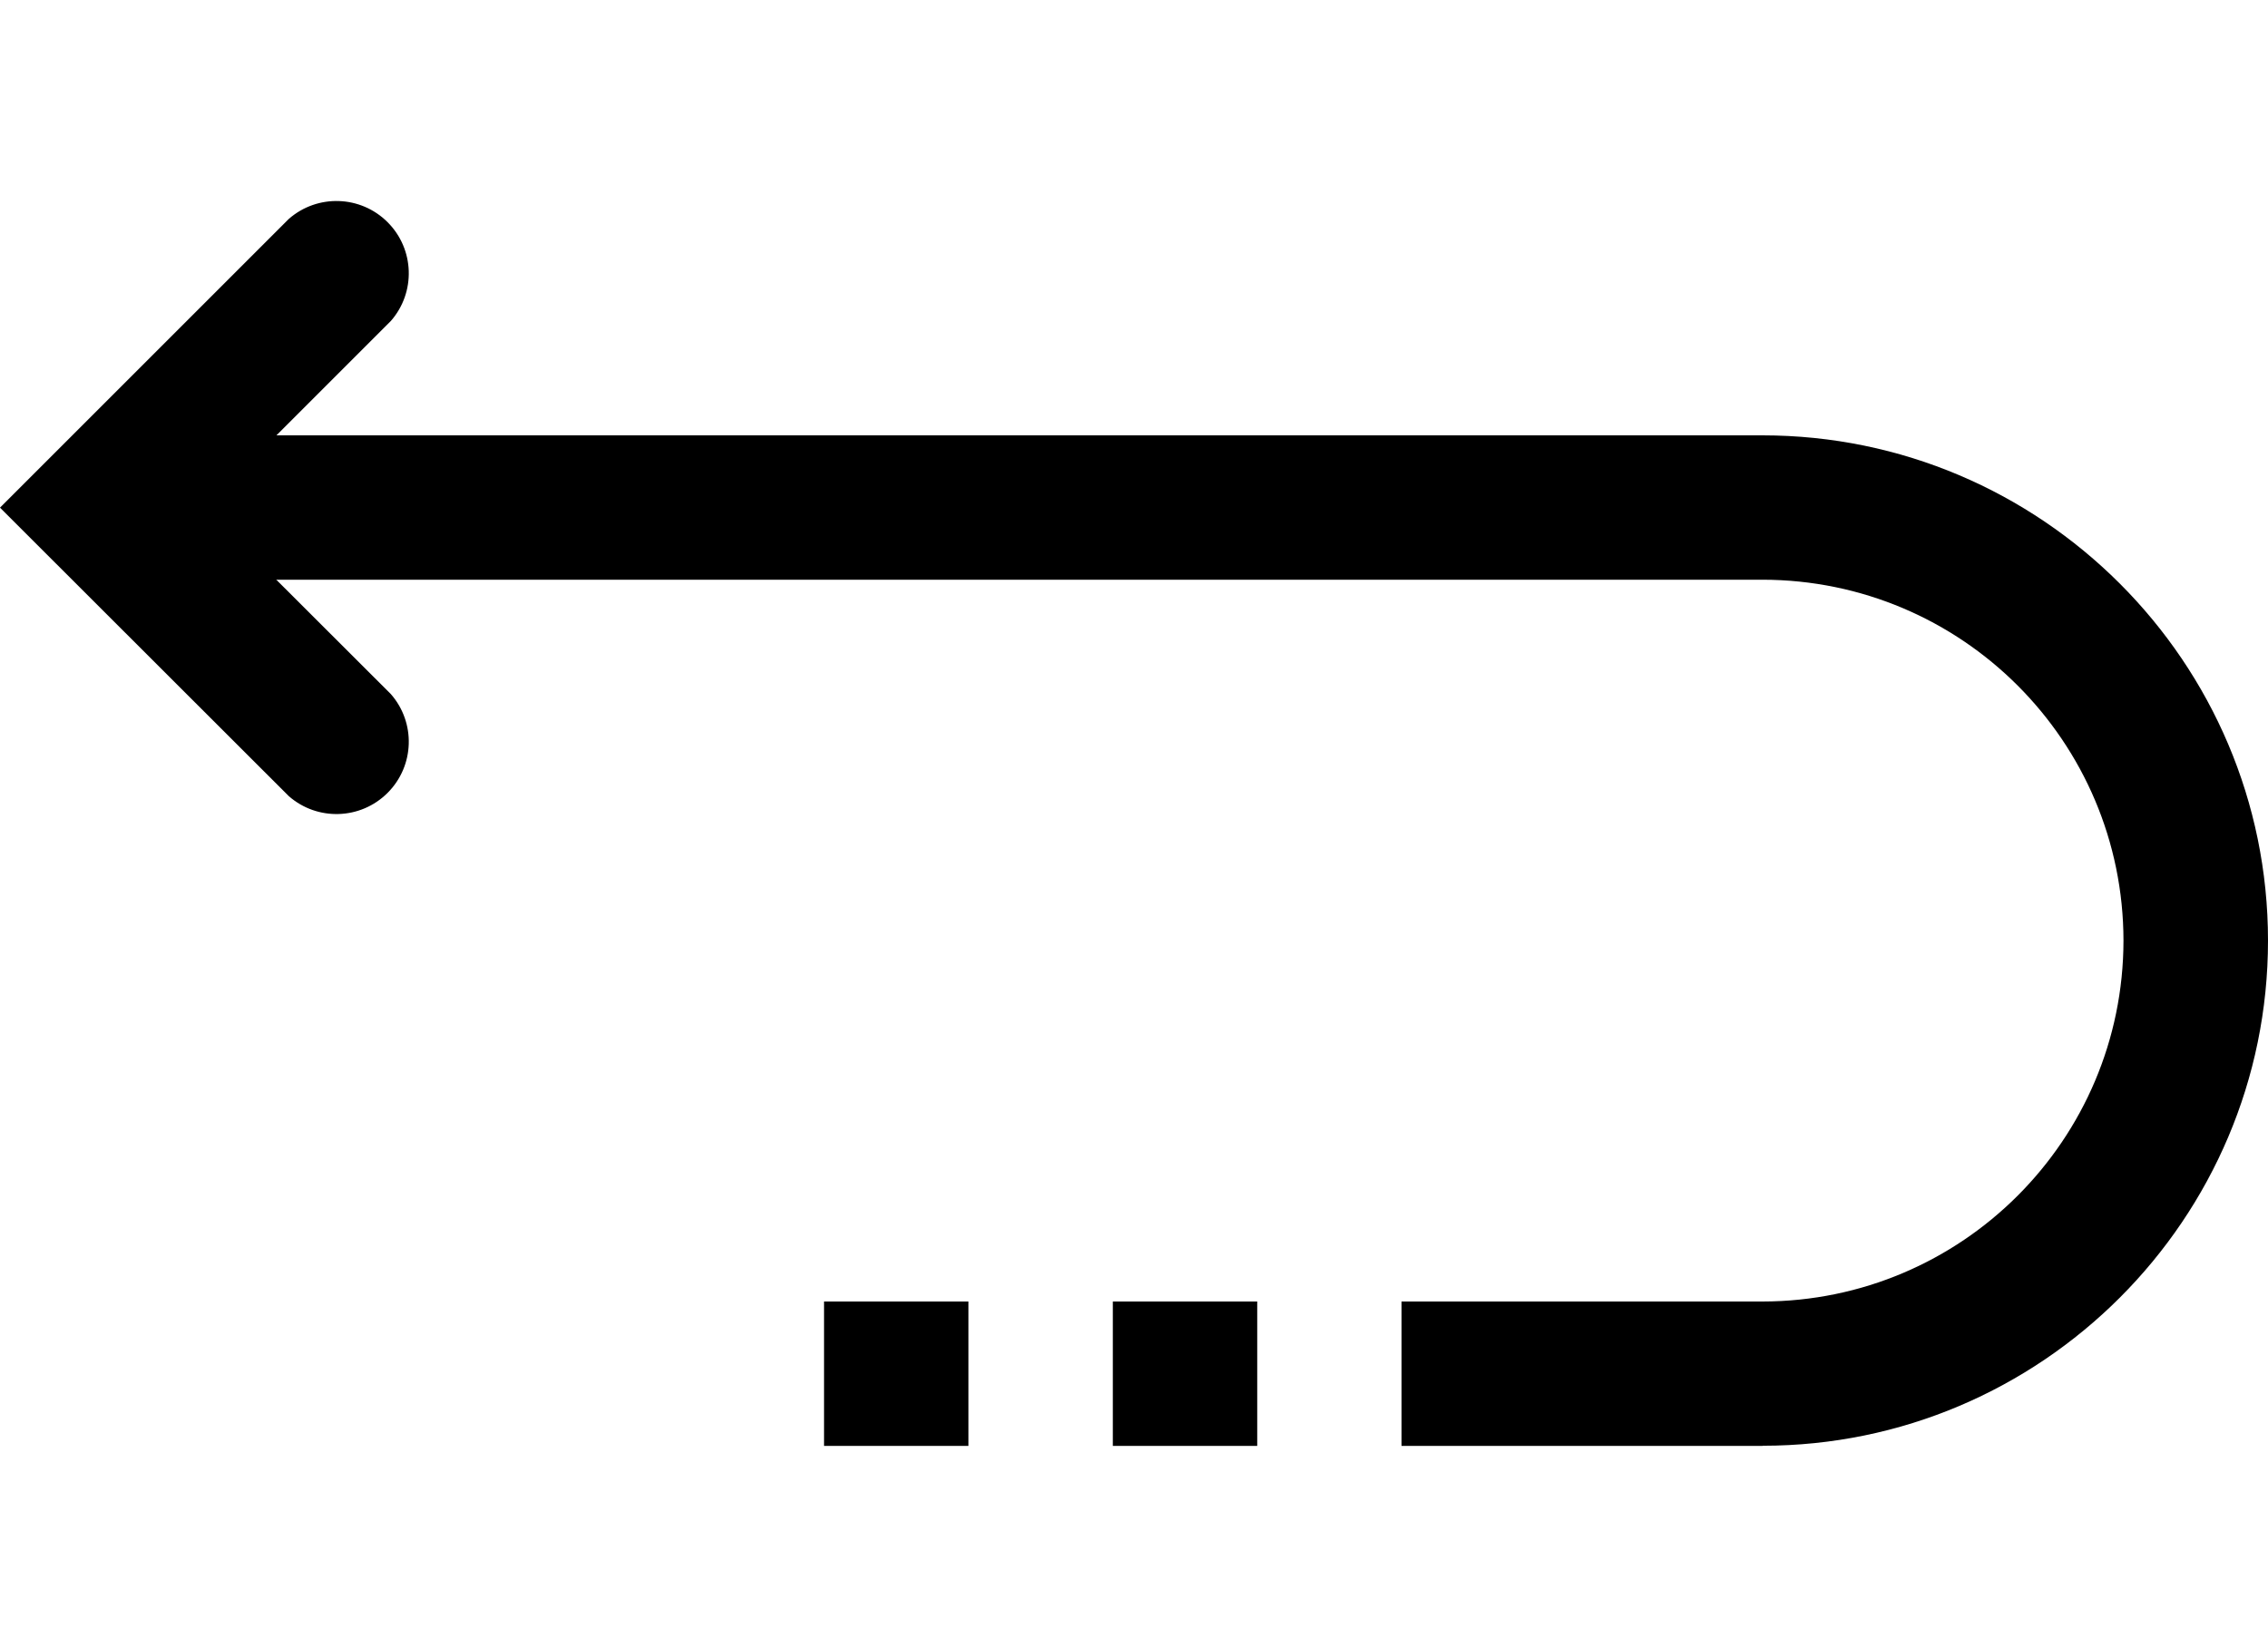
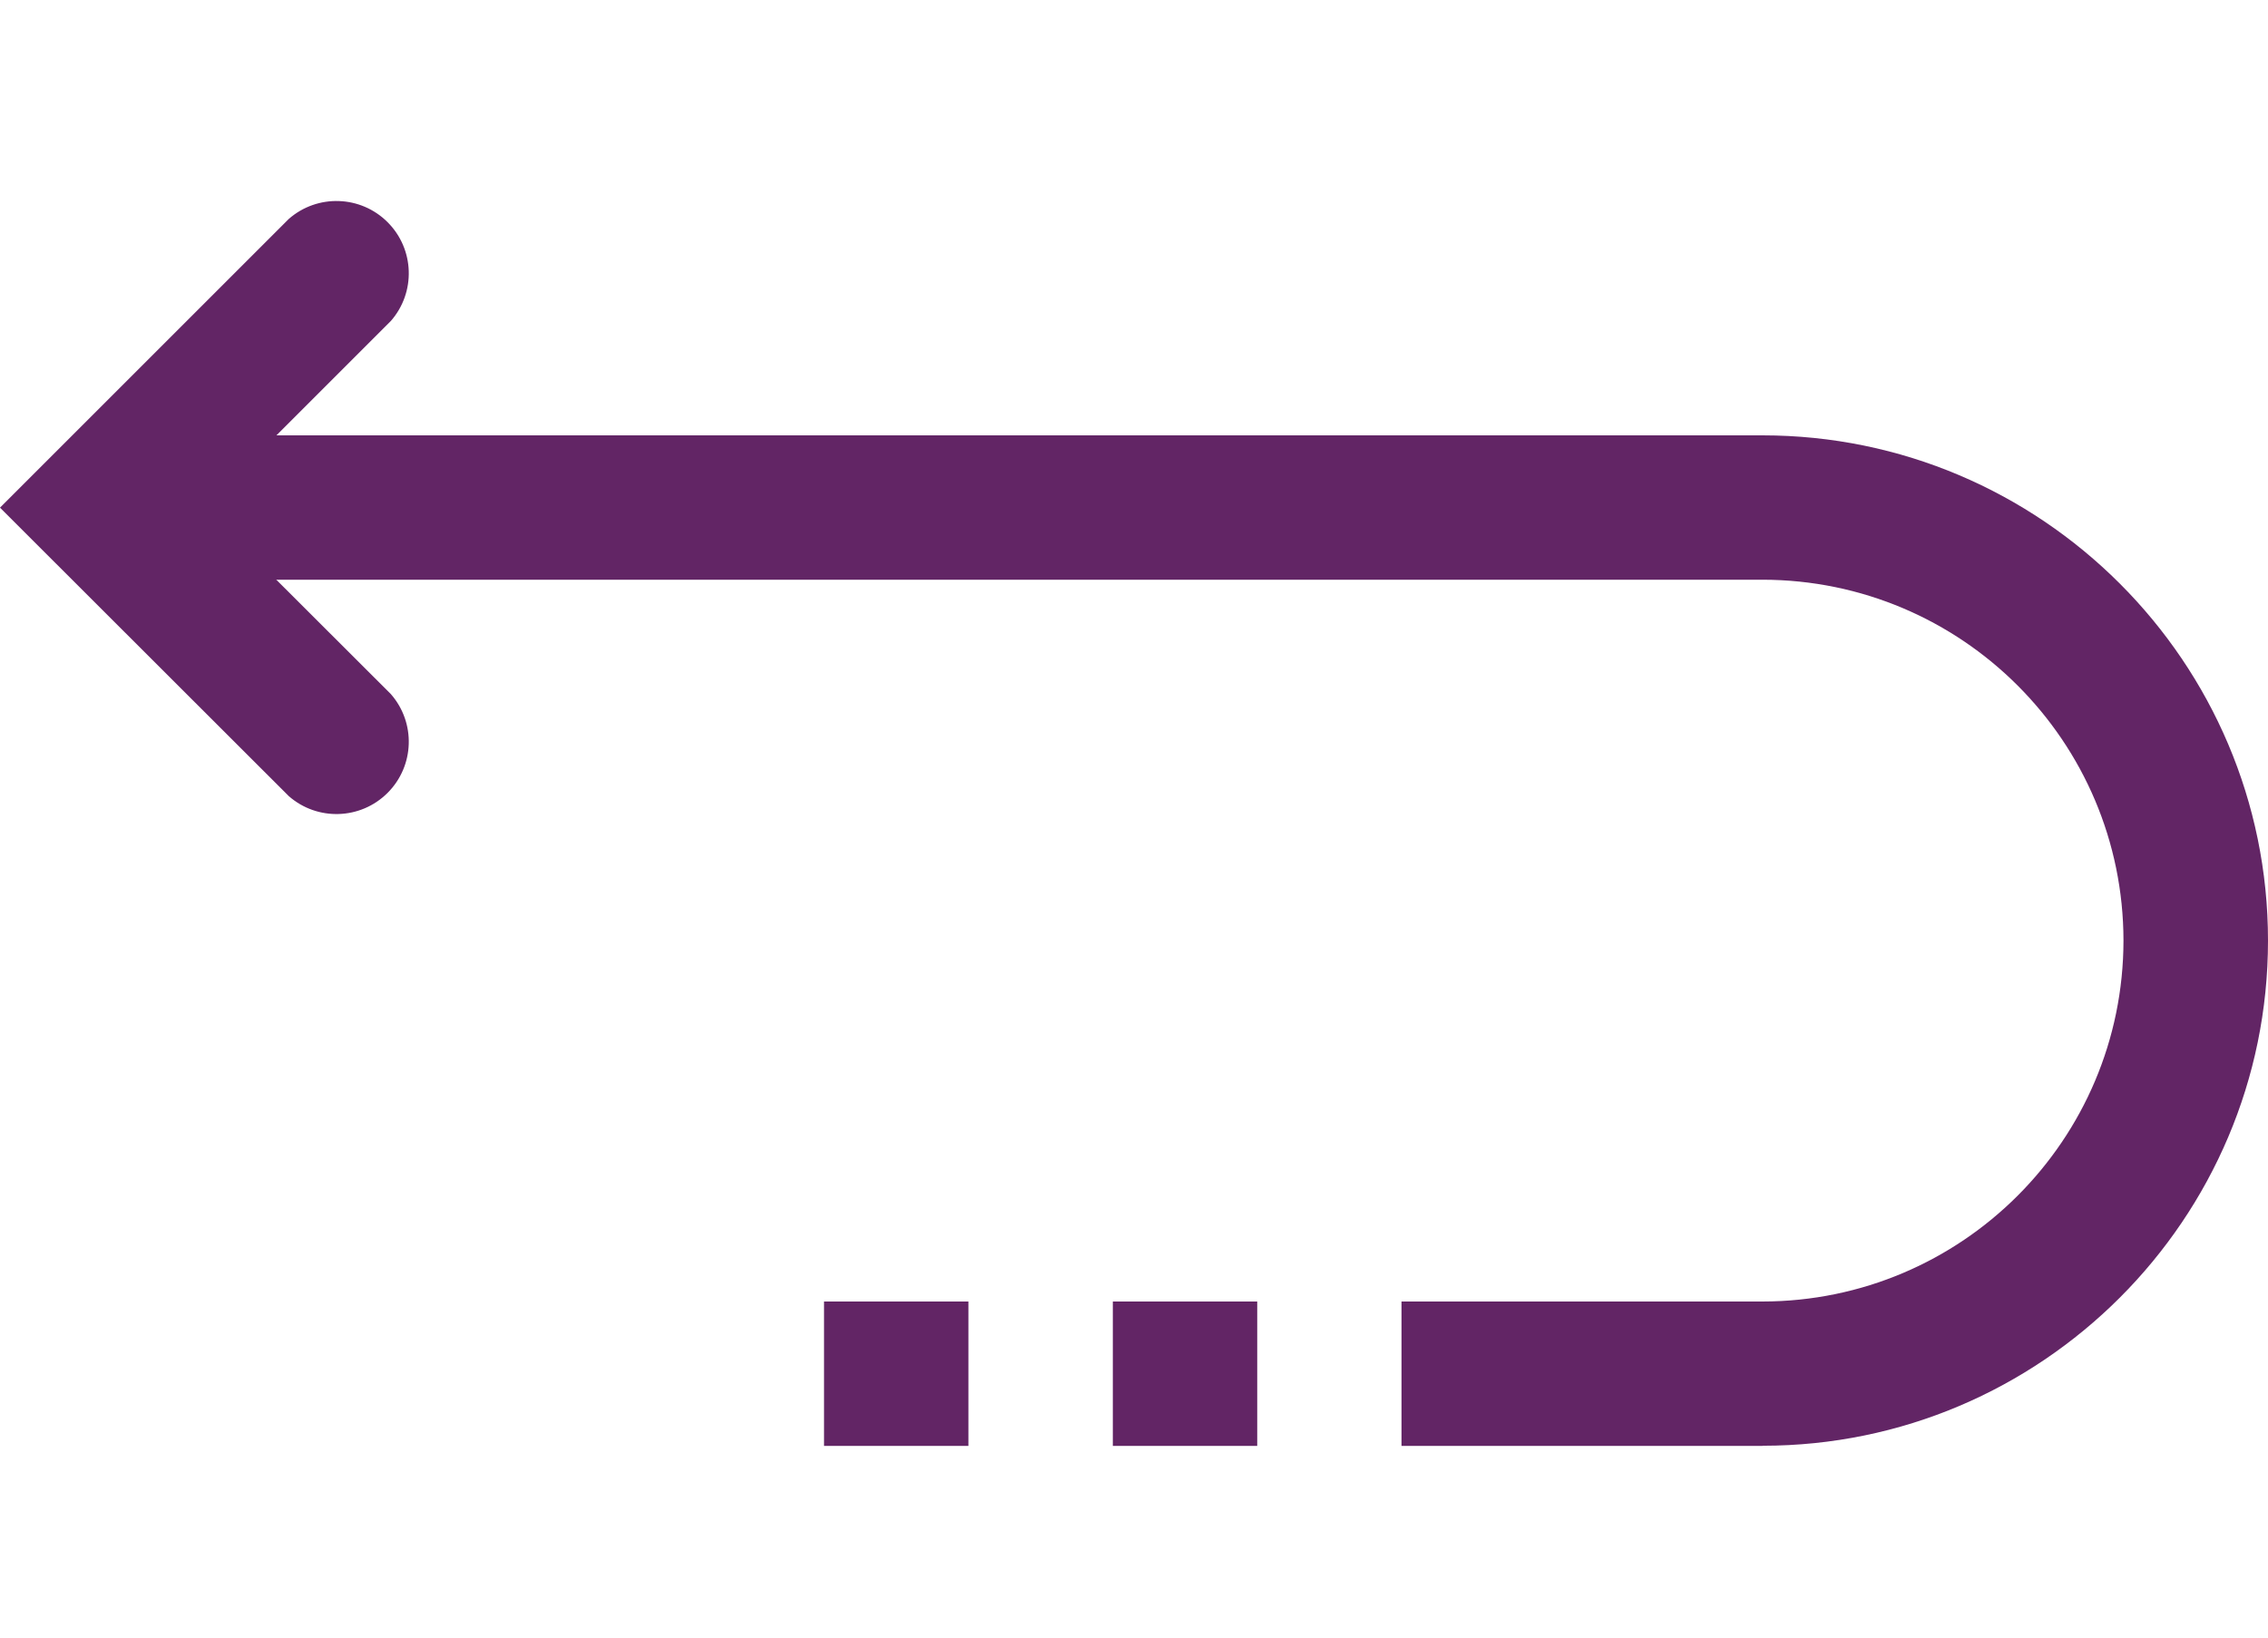
- <svg xmlns="http://www.w3.org/2000/svg" width="18" height="13" fill="currentColor">
-   <path fill="currentColor" d="M13.988 11.478h-2.865v-1.146h2.865a2.868 2.868 0 0 0 2.865-2.865 2.868 2.868 0 0 0-2.865-2.865H.81V3.456h13.178C16.2 3.456 18 5.256 18 7.467c0 2.211-1.799 4.01-4.01 4.01Z" />
-   <path fill="currentColor" d="M2.292 6.32 0 4.03l2.292-2.292a.574.574 0 0 1 .81.81L1.62 4.03 3.102 5.51a.574.574 0 0 1-.81.81ZM8.832 10.332h1.146v1.146H8.832v-1.146ZM6.54 10.332h1.146v1.146H6.54v-1.146Z" />
+ <svg xmlns="http://www.w3.org/2000/svg" width="18" height="13" fill="none">
+   <path fill="#622565" d="M13.988 11.478h-2.865v-1.146h2.865a2.868 2.868 0 0 0 2.865-2.865 2.868 2.868 0 0 0-2.865-2.865H.81V3.456h13.178C16.2 3.456 18 5.256 18 7.467c0 2.211-1.799 4.01-4.01 4.01Z" />
+   <path fill="#622565" d="M2.292 6.32 0 4.03l2.292-2.292a.574.574 0 0 1 .81.81L1.62 4.03 3.102 5.51a.574.574 0 0 1-.81.81ZM8.832 10.332h1.146v1.146H8.832v-1.146ZM6.54 10.332h1.146v1.146H6.54v-1.146Z" />
</svg>
